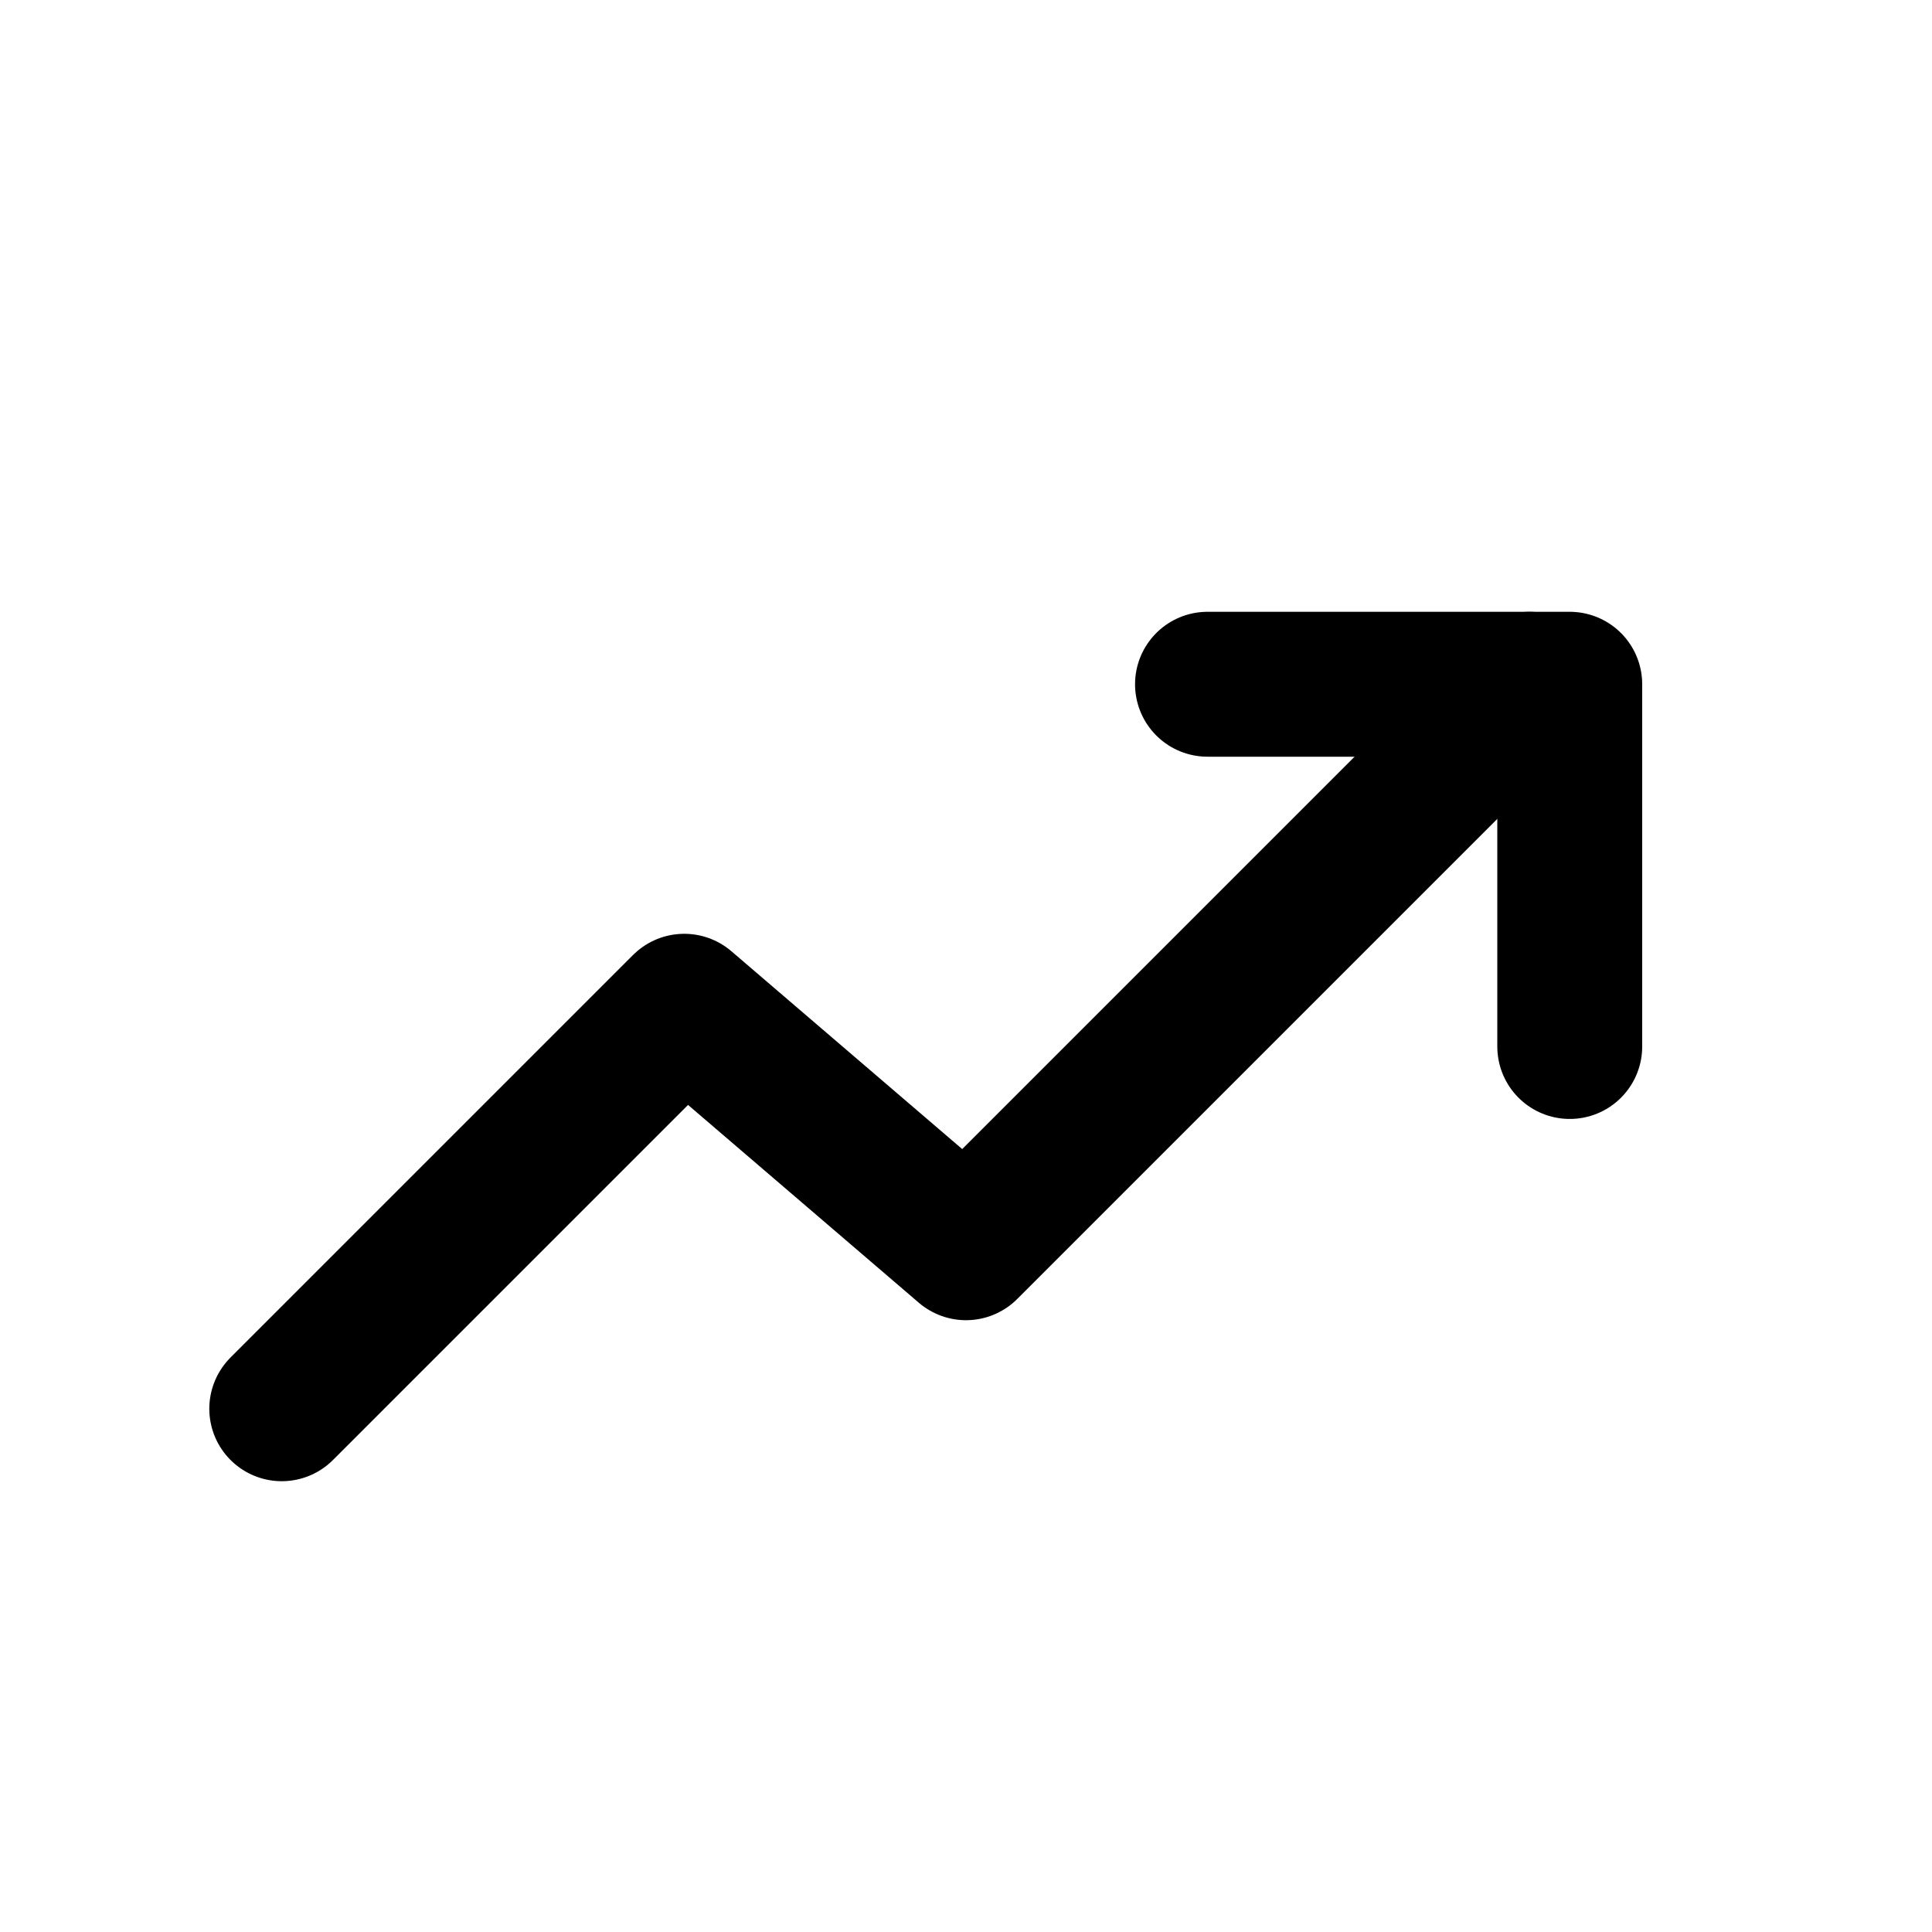
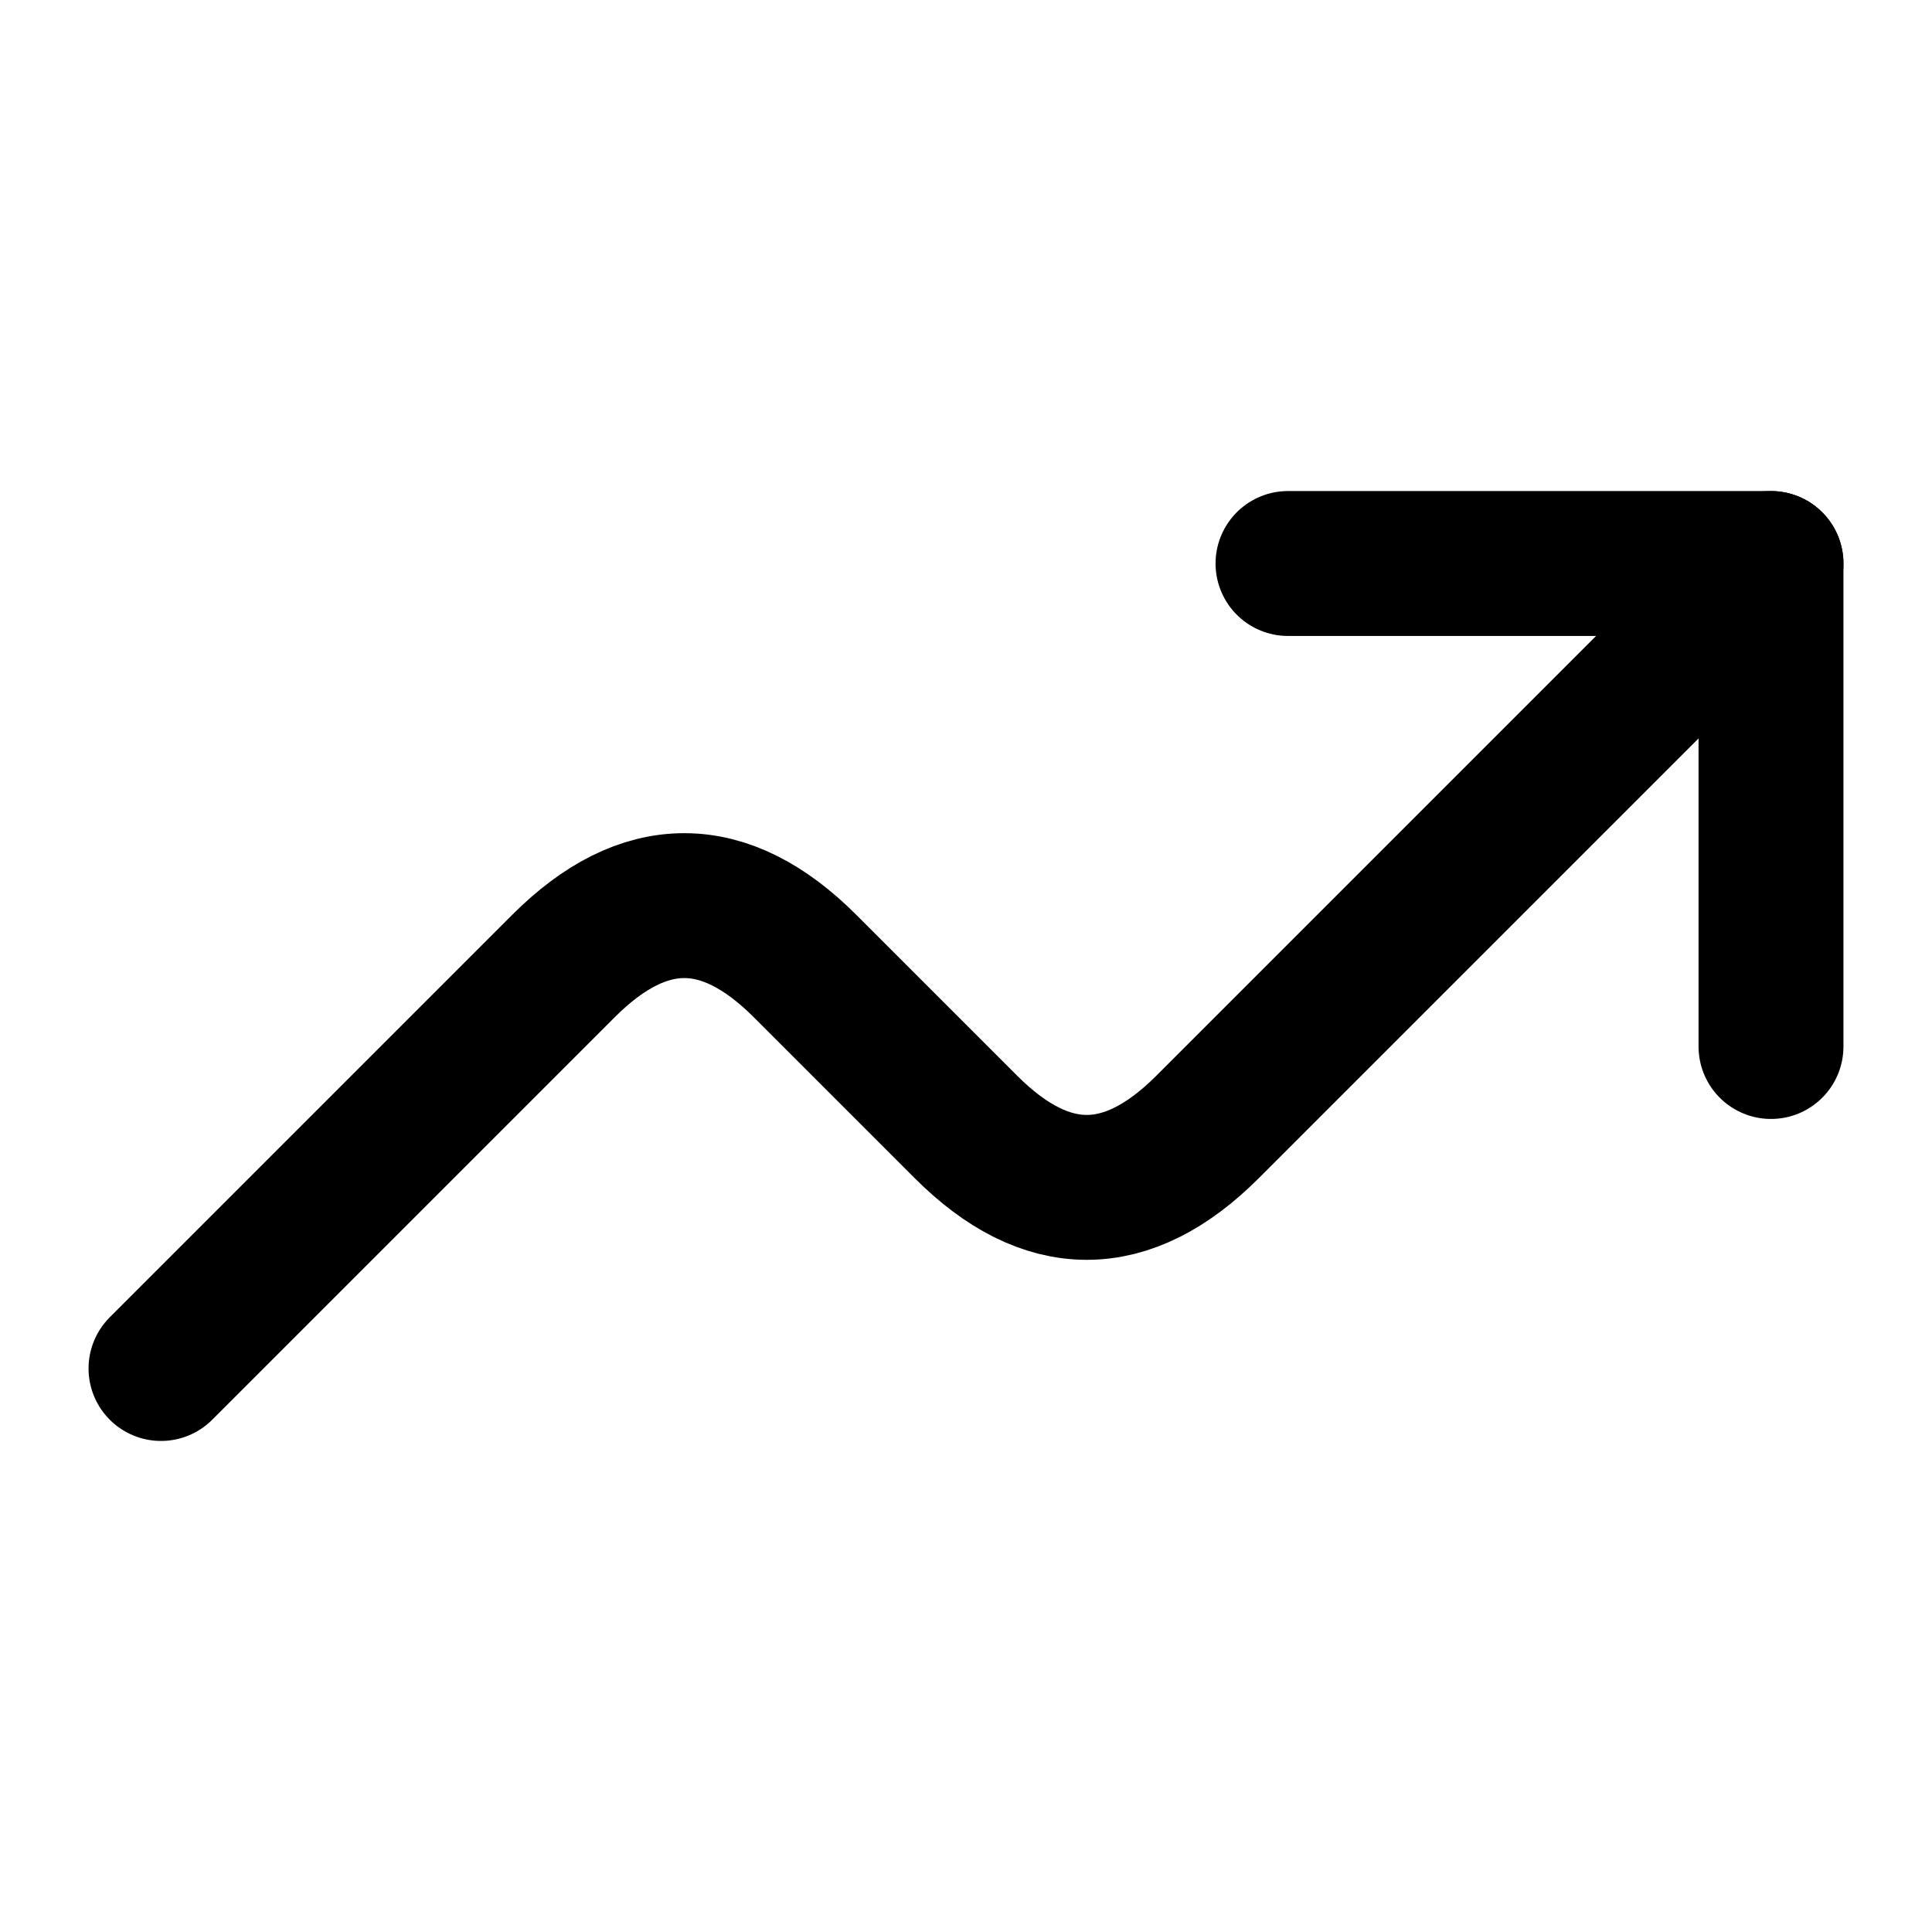
<svg xmlns="http://www.w3.org/2000/svg" viewBox="0 0 24 24" fill="none" stroke="currentColor" stroke-width="1.8" stroke-linecap="round" stroke-linejoin="round">
-   <path d="M3.5 17.5l5-5 3.5 3 7-7" />
-   <path d="M15 8.5h4.5V13" />
+   <path d="M 2 17 L 7 12 C 8 11 9 11 10 12 L 12 14 C 13 15 14 15 15 14 L 22 7" />
+   <path d="M 16 7 H 22 V 13" />
</svg>
